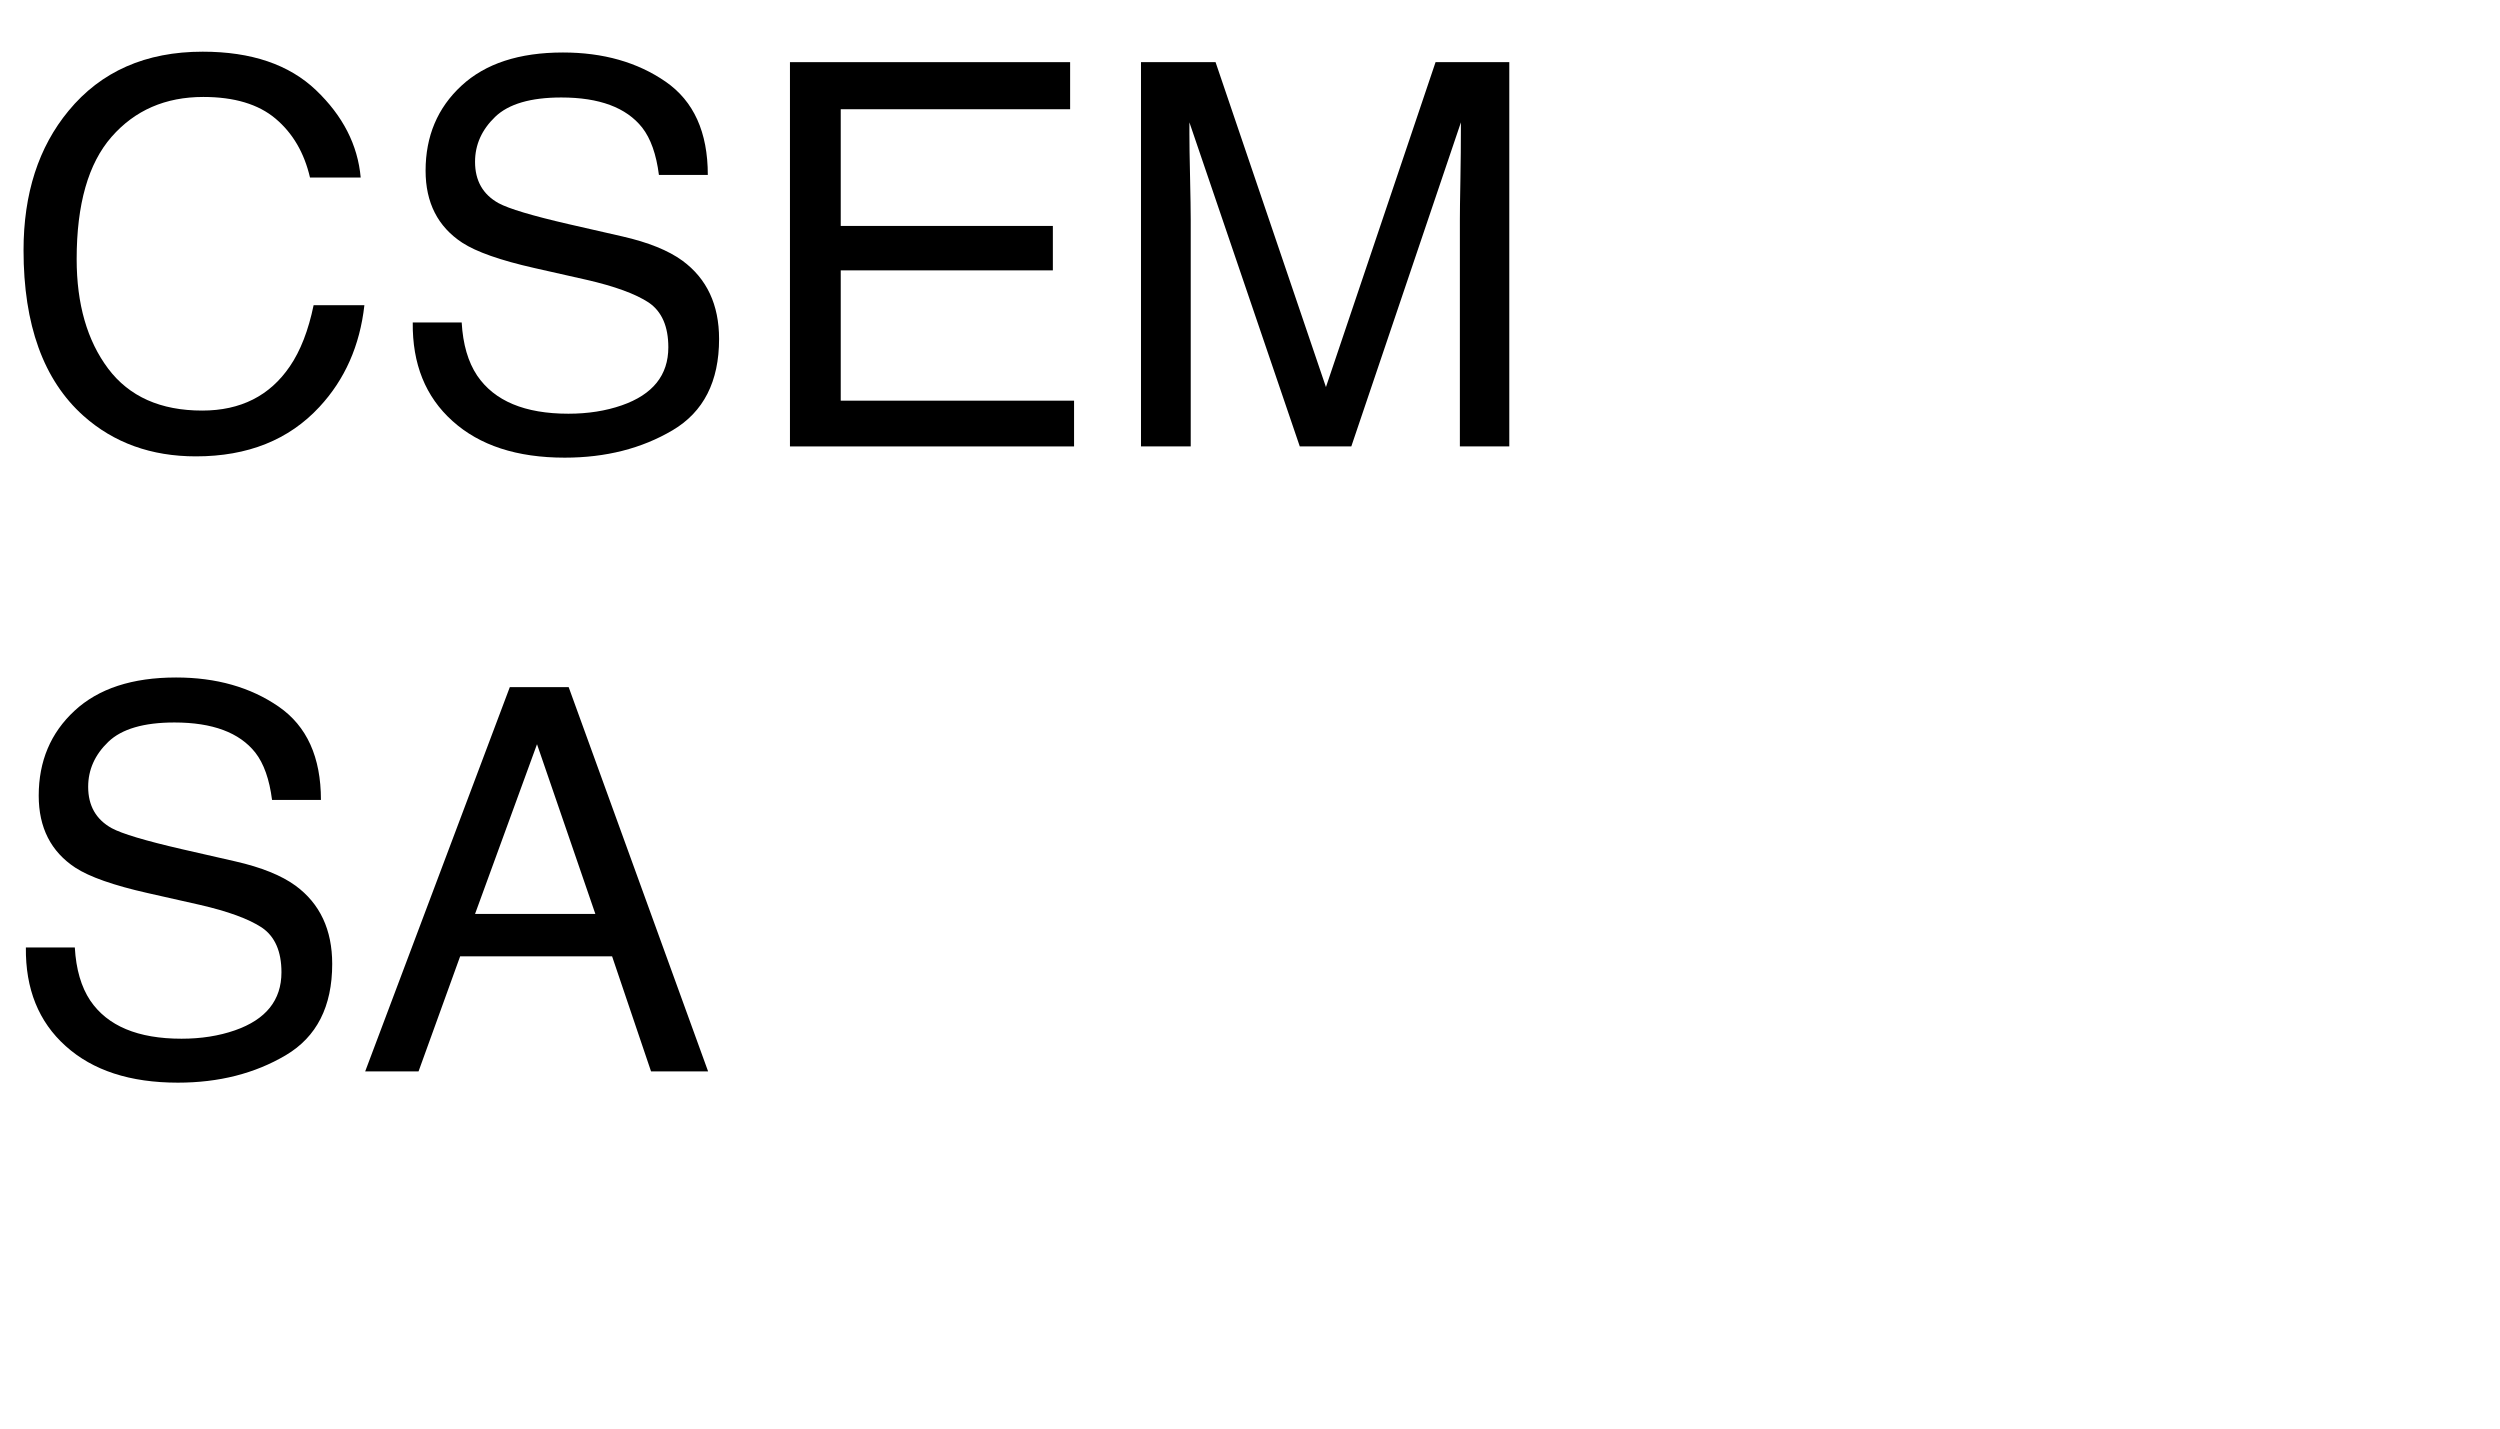
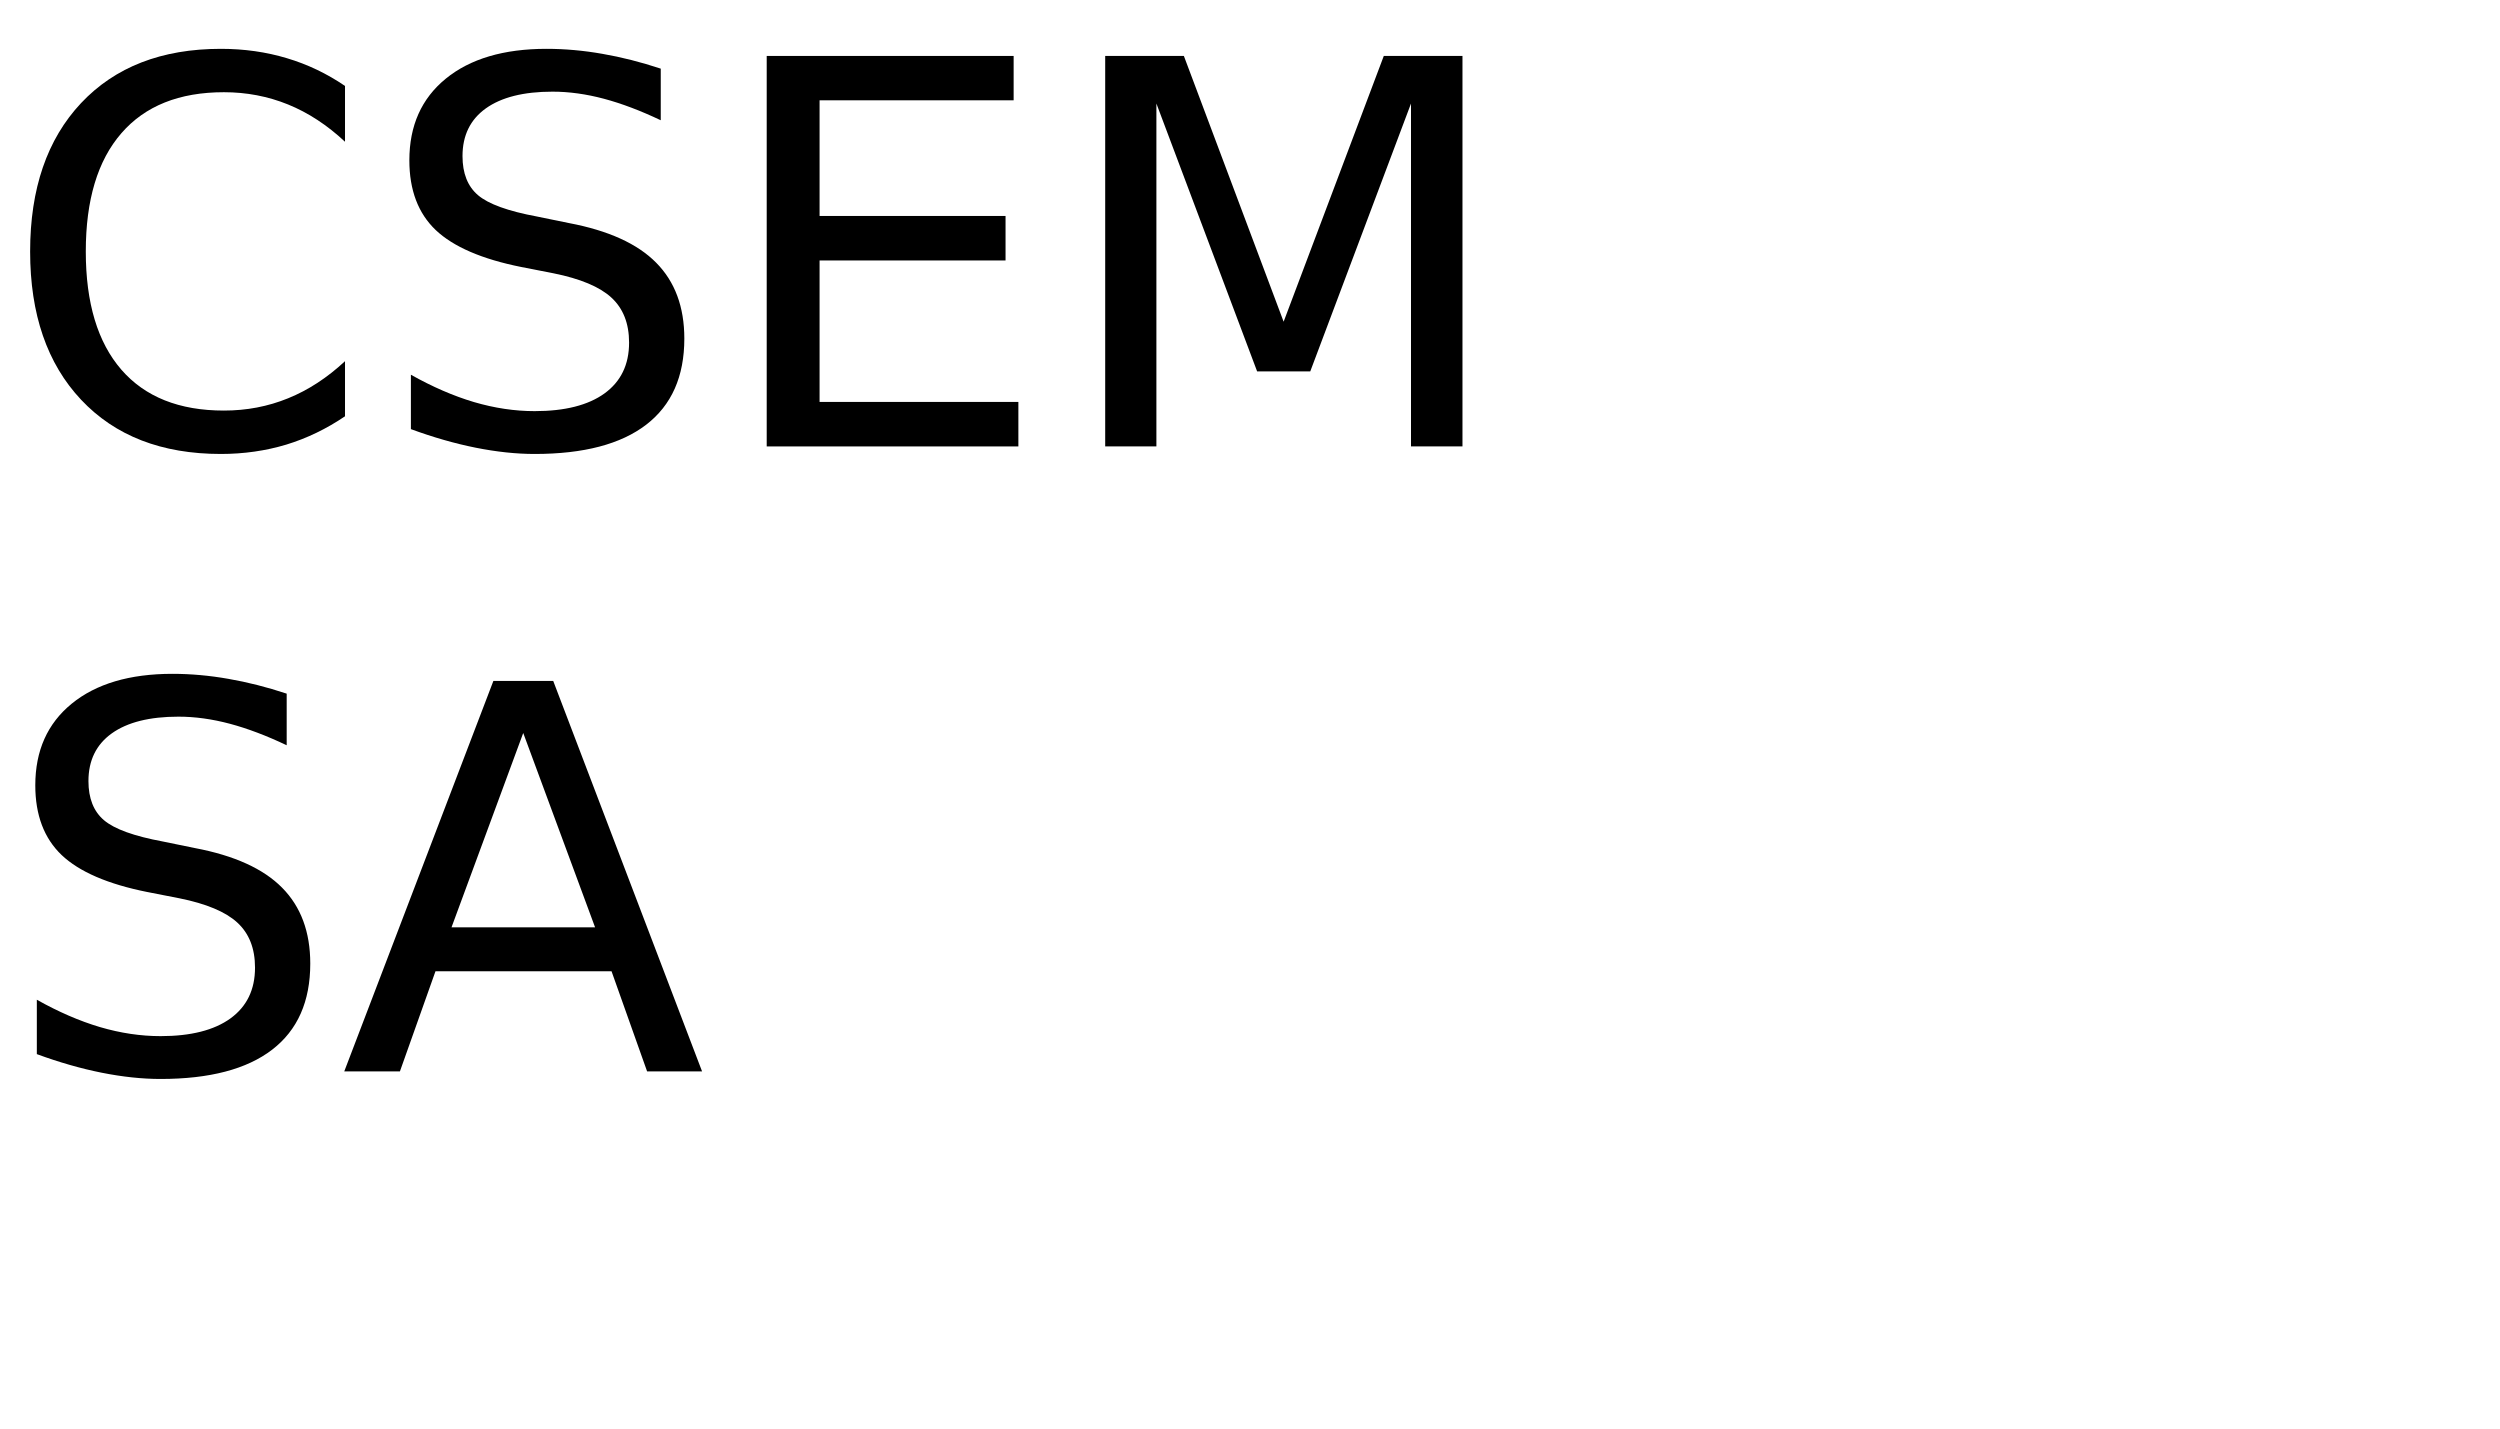
<svg xmlns="http://www.w3.org/2000/svg" xmlns:xlink="http://www.w3.org/1999/xlink" width="280" height="160" viewBox="0 0 280 160">
  <defs>
    <g>
      <g id="glyph-0-0">
-         <path d="M 22.703 -44.211 C 28.152 -44.211 32.383 -42.773 35.391 -39.902 C 38.398 -37.031 40.07 -33.77 40.398 -30.117 L 34.719 -30.117 C 34.074 -32.891 32.789 -35.086 30.863 -36.711 C 28.941 -38.332 26.242 -39.141 22.766 -39.141 C 18.527 -39.141 15.102 -37.652 12.496 -34.672 C 9.887 -31.695 8.586 -27.129 8.586 -20.977 C 8.586 -15.938 9.762 -11.852 12.113 -8.715 C 14.469 -5.582 17.977 -4.016 22.648 -4.016 C 26.945 -4.016 30.215 -5.664 32.461 -8.965 C 33.652 -10.703 34.539 -12.988 35.125 -15.82 L 40.812 -15.82 C 40.305 -11.289 38.625 -7.492 35.773 -4.422 C 32.355 -0.73 27.742 1.113 21.945 1.113 C 16.945 1.113 12.742 -0.398 9.344 -3.43 C 4.871 -7.434 2.637 -13.613 2.637 -21.973 C 2.637 -28.32 4.316 -33.523 7.676 -37.586 C 11.309 -42 16.32 -44.211 22.703 -44.211 Z M 22.703 -44.211 " />
+         <path d="M 38.641 -40.375 L 38.641 -34.125 C 36.648 -35.988 34.523 -37.379 32.266 -38.297 C 30.016 -39.211 27.617 -39.672 25.078 -39.672 C 20.078 -39.672 16.25 -38.141 13.594 -35.078 C 10.938 -32.023 9.609 -27.609 9.609 -21.828 C 9.609 -16.066 10.938 -11.656 13.594 -8.594 C 16.25 -5.539 20.078 -4.016 25.078 -4.016 C 27.617 -4.016 30.016 -4.473 32.266 -5.391 C 34.523 -6.305 36.648 -7.691 38.641 -9.547 L 38.641 -3.375 C 36.566 -1.969 34.375 -0.91 32.062 -0.203 C 29.75 0.492 27.305 0.844 24.734 0.844 C 18.109 0.844 12.891 -1.18 9.078 -5.234 C 5.273 -9.285 3.375 -14.816 3.375 -21.828 C 3.375 -28.859 5.273 -34.398 9.078 -38.453 C 12.891 -42.504 18.109 -44.531 24.734 -44.531 C 27.348 -44.531 29.812 -44.18 32.125 -43.484 C 34.438 -42.797 36.609 -41.758 38.641 -40.375 Z M 38.641 -40.375 " />
      </g>
      <g id="glyph-0-1">
-         <path d="M 8.379 -13.887 C 8.516 -11.445 9.094 -9.461 10.109 -7.938 C 12.043 -5.086 15.449 -3.664 20.332 -3.664 C 22.52 -3.664 24.512 -3.977 26.309 -4.602 C 29.785 -5.812 31.523 -7.977 31.523 -11.102 C 31.523 -13.445 30.789 -15.117 29.328 -16.113 C 27.844 -17.09 25.516 -17.938 22.352 -18.664 L 16.523 -19.98 C 12.715 -20.84 10.02 -21.789 8.438 -22.82 C 5.703 -24.617 4.336 -27.305 4.336 -30.879 C 4.336 -34.746 5.672 -37.922 8.352 -40.398 C 11.027 -42.879 14.812 -44.121 19.719 -44.121 C 24.23 -44.121 28.062 -43.031 31.215 -40.855 C 34.371 -38.676 35.945 -35.195 35.945 -30.41 L 30.469 -30.41 C 30.176 -32.715 29.551 -34.484 28.594 -35.711 C 26.816 -37.957 23.797 -39.082 19.539 -39.082 C 16.102 -39.082 13.633 -38.359 12.129 -36.914 C 10.625 -35.469 9.875 -33.789 9.875 -31.875 C 9.875 -29.766 10.75 -28.223 12.508 -27.246 C 13.66 -26.621 16.27 -25.84 20.332 -24.902 L 26.367 -23.523 C 29.277 -22.859 31.523 -21.953 33.105 -20.801 C 35.84 -18.789 37.207 -15.867 37.207 -12.039 C 37.207 -7.273 35.473 -3.867 32.008 -1.816 C 28.539 0.234 24.512 1.258 19.922 1.258 C 14.57 1.258 10.383 -0.109 7.352 -2.844 C 4.324 -5.559 2.844 -9.238 2.898 -13.887 Z M 8.379 -13.887 " />
+         <path d="M 32.109 -42.312 L 32.109 -36.531 C 29.859 -37.602 27.738 -38.406 25.75 -38.938 C 23.758 -39.469 21.836 -39.734 19.984 -39.734 C 16.754 -39.734 14.266 -39.109 12.516 -37.859 C 10.773 -36.609 9.906 -34.828 9.906 -32.516 C 9.906 -30.586 10.484 -29.129 11.641 -28.141 C 12.805 -27.148 15.008 -26.352 18.25 -25.75 L 21.828 -25.016 C 26.242 -24.18 29.5 -22.703 31.594 -20.578 C 33.695 -18.461 34.75 -15.629 34.75 -12.078 C 34.75 -7.836 33.328 -4.625 30.484 -2.438 C 27.641 -0.25 23.473 0.844 17.984 0.844 C 15.922 0.844 13.719 0.609 11.375 0.141 C 9.039 -0.328 6.625 -1.02 4.125 -1.938 L 4.125 -8.031 C 6.531 -6.676 8.883 -5.656 11.188 -4.969 C 13.5 -4.289 15.766 -3.953 17.984 -3.953 C 21.367 -3.953 23.977 -4.613 25.812 -5.938 C 27.645 -7.27 28.562 -9.164 28.562 -11.625 C 28.562 -13.781 27.898 -15.461 26.578 -16.672 C 25.266 -17.879 23.102 -18.785 20.094 -19.391 L 16.5 -20.094 C 12.082 -20.977 8.883 -22.359 6.906 -24.234 C 4.938 -26.109 3.953 -28.711 3.953 -32.047 C 3.953 -35.922 5.312 -38.969 8.031 -41.188 C 10.758 -43.414 14.52 -44.531 19.312 -44.531 C 21.363 -44.531 23.453 -44.344 25.578 -43.969 C 27.703 -43.602 29.879 -43.051 32.109 -42.312 Z M 32.109 -42.312 " />
      </g>
      <g id="glyph-0-2">
-         <path d="M 5.125 -43.039 L 36.504 -43.039 L 36.504 -37.766 L 10.812 -37.766 L 10.812 -24.695 L 34.57 -24.695 L 34.57 -19.719 L 10.812 -19.719 L 10.812 -5.125 L 36.945 -5.125 L 36.945 0 L 5.125 0 Z M 5.125 -43.039 " />
+         <path d="M 5.891 -43.734 L 33.547 -43.734 L 33.547 -38.766 L 11.812 -38.766 L 11.812 -25.812 L 32.641 -25.812 L 32.641 -20.828 L 11.812 -20.828 L 11.812 -4.984 L 34.078 -4.984 L 34.078 0 L 5.891 0 Z M 5.891 -43.734 " />
      </g>
      <g id="glyph-0-3">
-         <path d="M 4.422 -43.039 L 12.773 -43.039 L 25.137 -6.648 L 37.414 -43.039 L 45.672 -43.039 L 45.672 0 L 40.137 0 L 40.137 -25.398 C 40.137 -26.277 40.156 -27.734 40.195 -29.766 C 40.234 -31.797 40.254 -33.977 40.254 -36.297 L 27.977 0 L 22.207 0 L 9.844 -36.297 L 9.844 -34.98 C 9.844 -33.926 9.867 -32.32 9.918 -30.16 C 9.965 -28.004 9.992 -26.414 9.992 -25.398 L 9.992 0 L 4.422 0 Z M 4.422 -43.039 " />
+         <path d="M 5.891 -43.734 L 14.703 -43.734 L 25.875 -13.969 L 37.094 -43.734 L 45.906 -43.734 L 45.906 0 L 40.141 0 L 40.141 -38.406 L 28.859 -8.406 L 22.906 -8.406 L 11.625 -38.406 L 11.625 0 L 5.891 0 Z M 5.891 -43.734 " />
      </g>
      <g id="glyph-0-4">
-         <path d="M 26.66 -17.637 L 20.125 -36.648 L 13.184 -17.637 Z M 17.078 -43.039 L 23.672 -43.039 L 39.289 0 L 32.898 0 L 28.535 -12.891 L 11.516 -12.891 L 6.855 0 L 0.879 0 Z M 17.078 -43.039 " />
+         <path d="M 20.516 -37.906 L 12.484 -16.141 L 28.562 -16.141 Z M 17.172 -43.734 L 23.875 -43.734 L 40.547 0 L 34.391 0 L 30.406 -11.219 L 10.688 -11.219 L 6.703 0 L 0.469 0 Z M 17.172 -43.734 " />
      </g>
    </g>
  </defs>
  <g fill="rgb(0%, 0%, 0%)" fill-opacity="1">
    <use xlink:href="#glyph-0-0" x="0" y="50" />
-     <use xlink:href="#glyph-0-1" x="43.33" y="50" />
-     <use xlink:href="#glyph-0-2" x="83.35" y="50" />
-     <use xlink:href="#glyph-0-3" x="123.369" y="50" />
+     <use xlink:href="#glyph-0-1" x="41.895" y="50" />
+     <use xlink:href="#glyph-0-2" x="79.98" y="50" />
+     <use xlink:href="#glyph-0-3" x="117.891" y="50" />
  </g>
  <g fill="rgb(0%, 0%, 0%)" fill-opacity="1">
    <use xlink:href="#glyph-0-1" x="0" y="120" />
-     <use xlink:href="#glyph-0-4" x="40.02" y="120" />
+     <use xlink:href="#glyph-0-4" x="38.086" y="120" />
  </g>
</svg>
